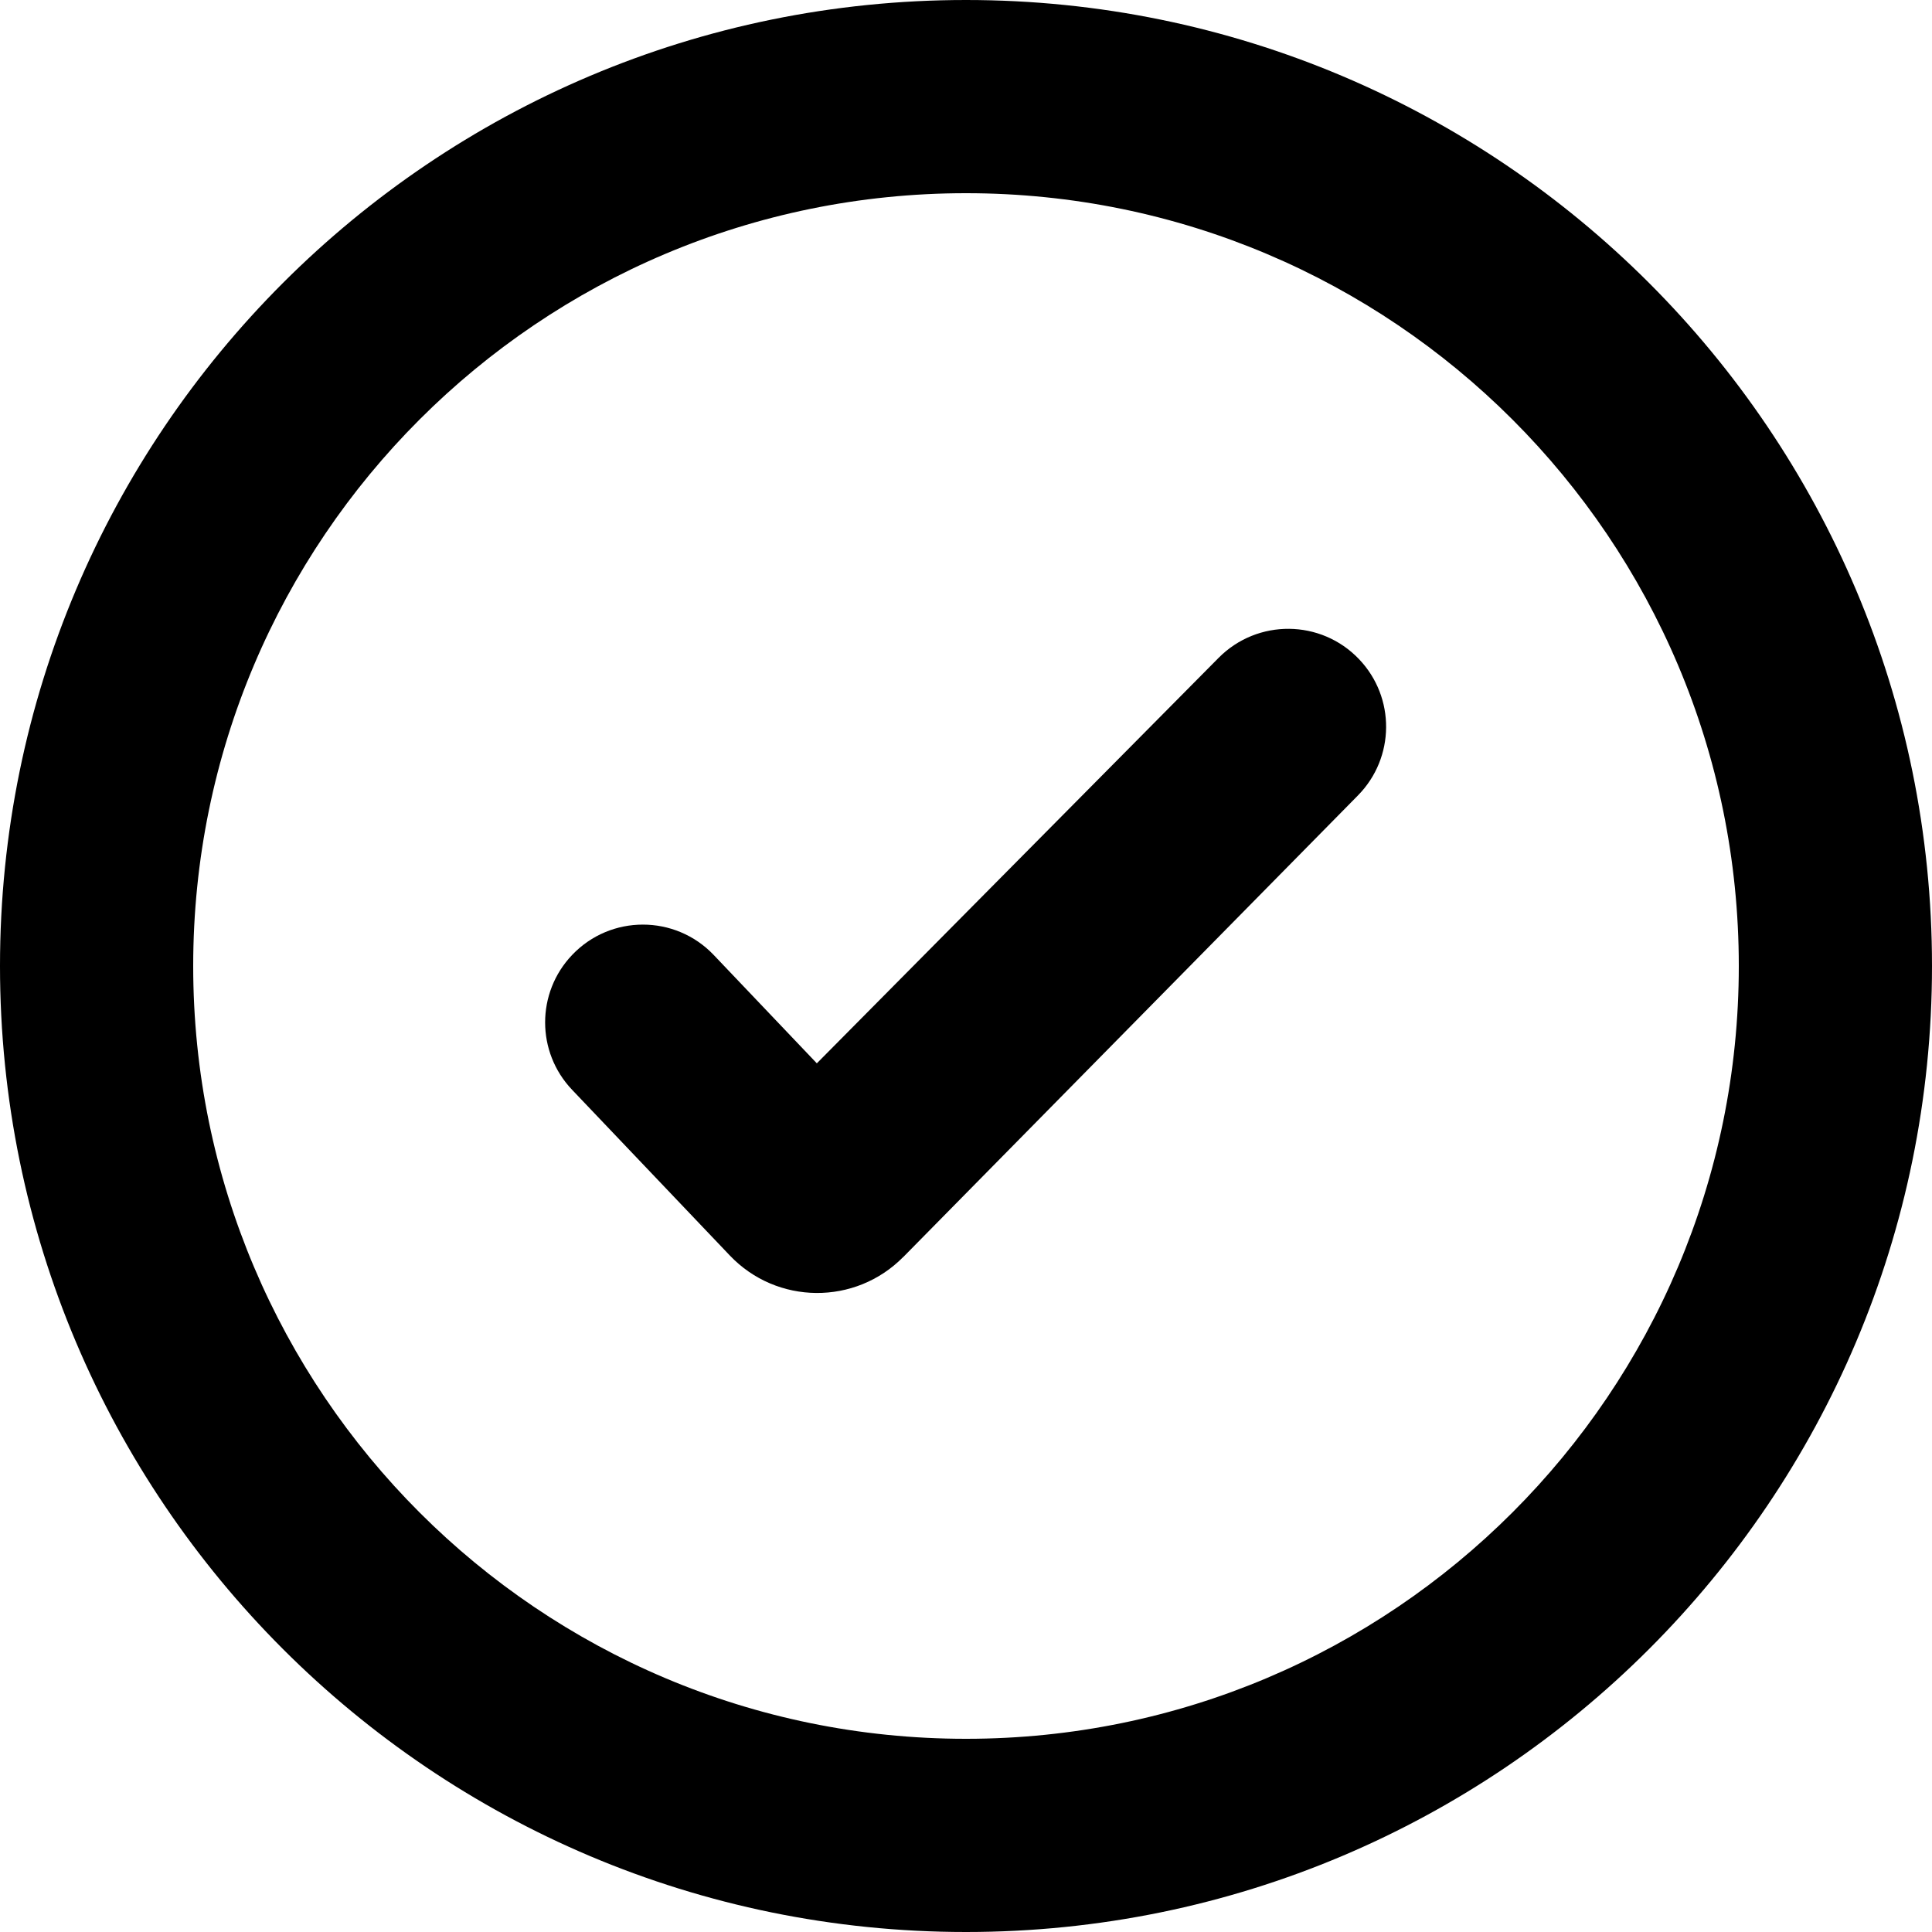
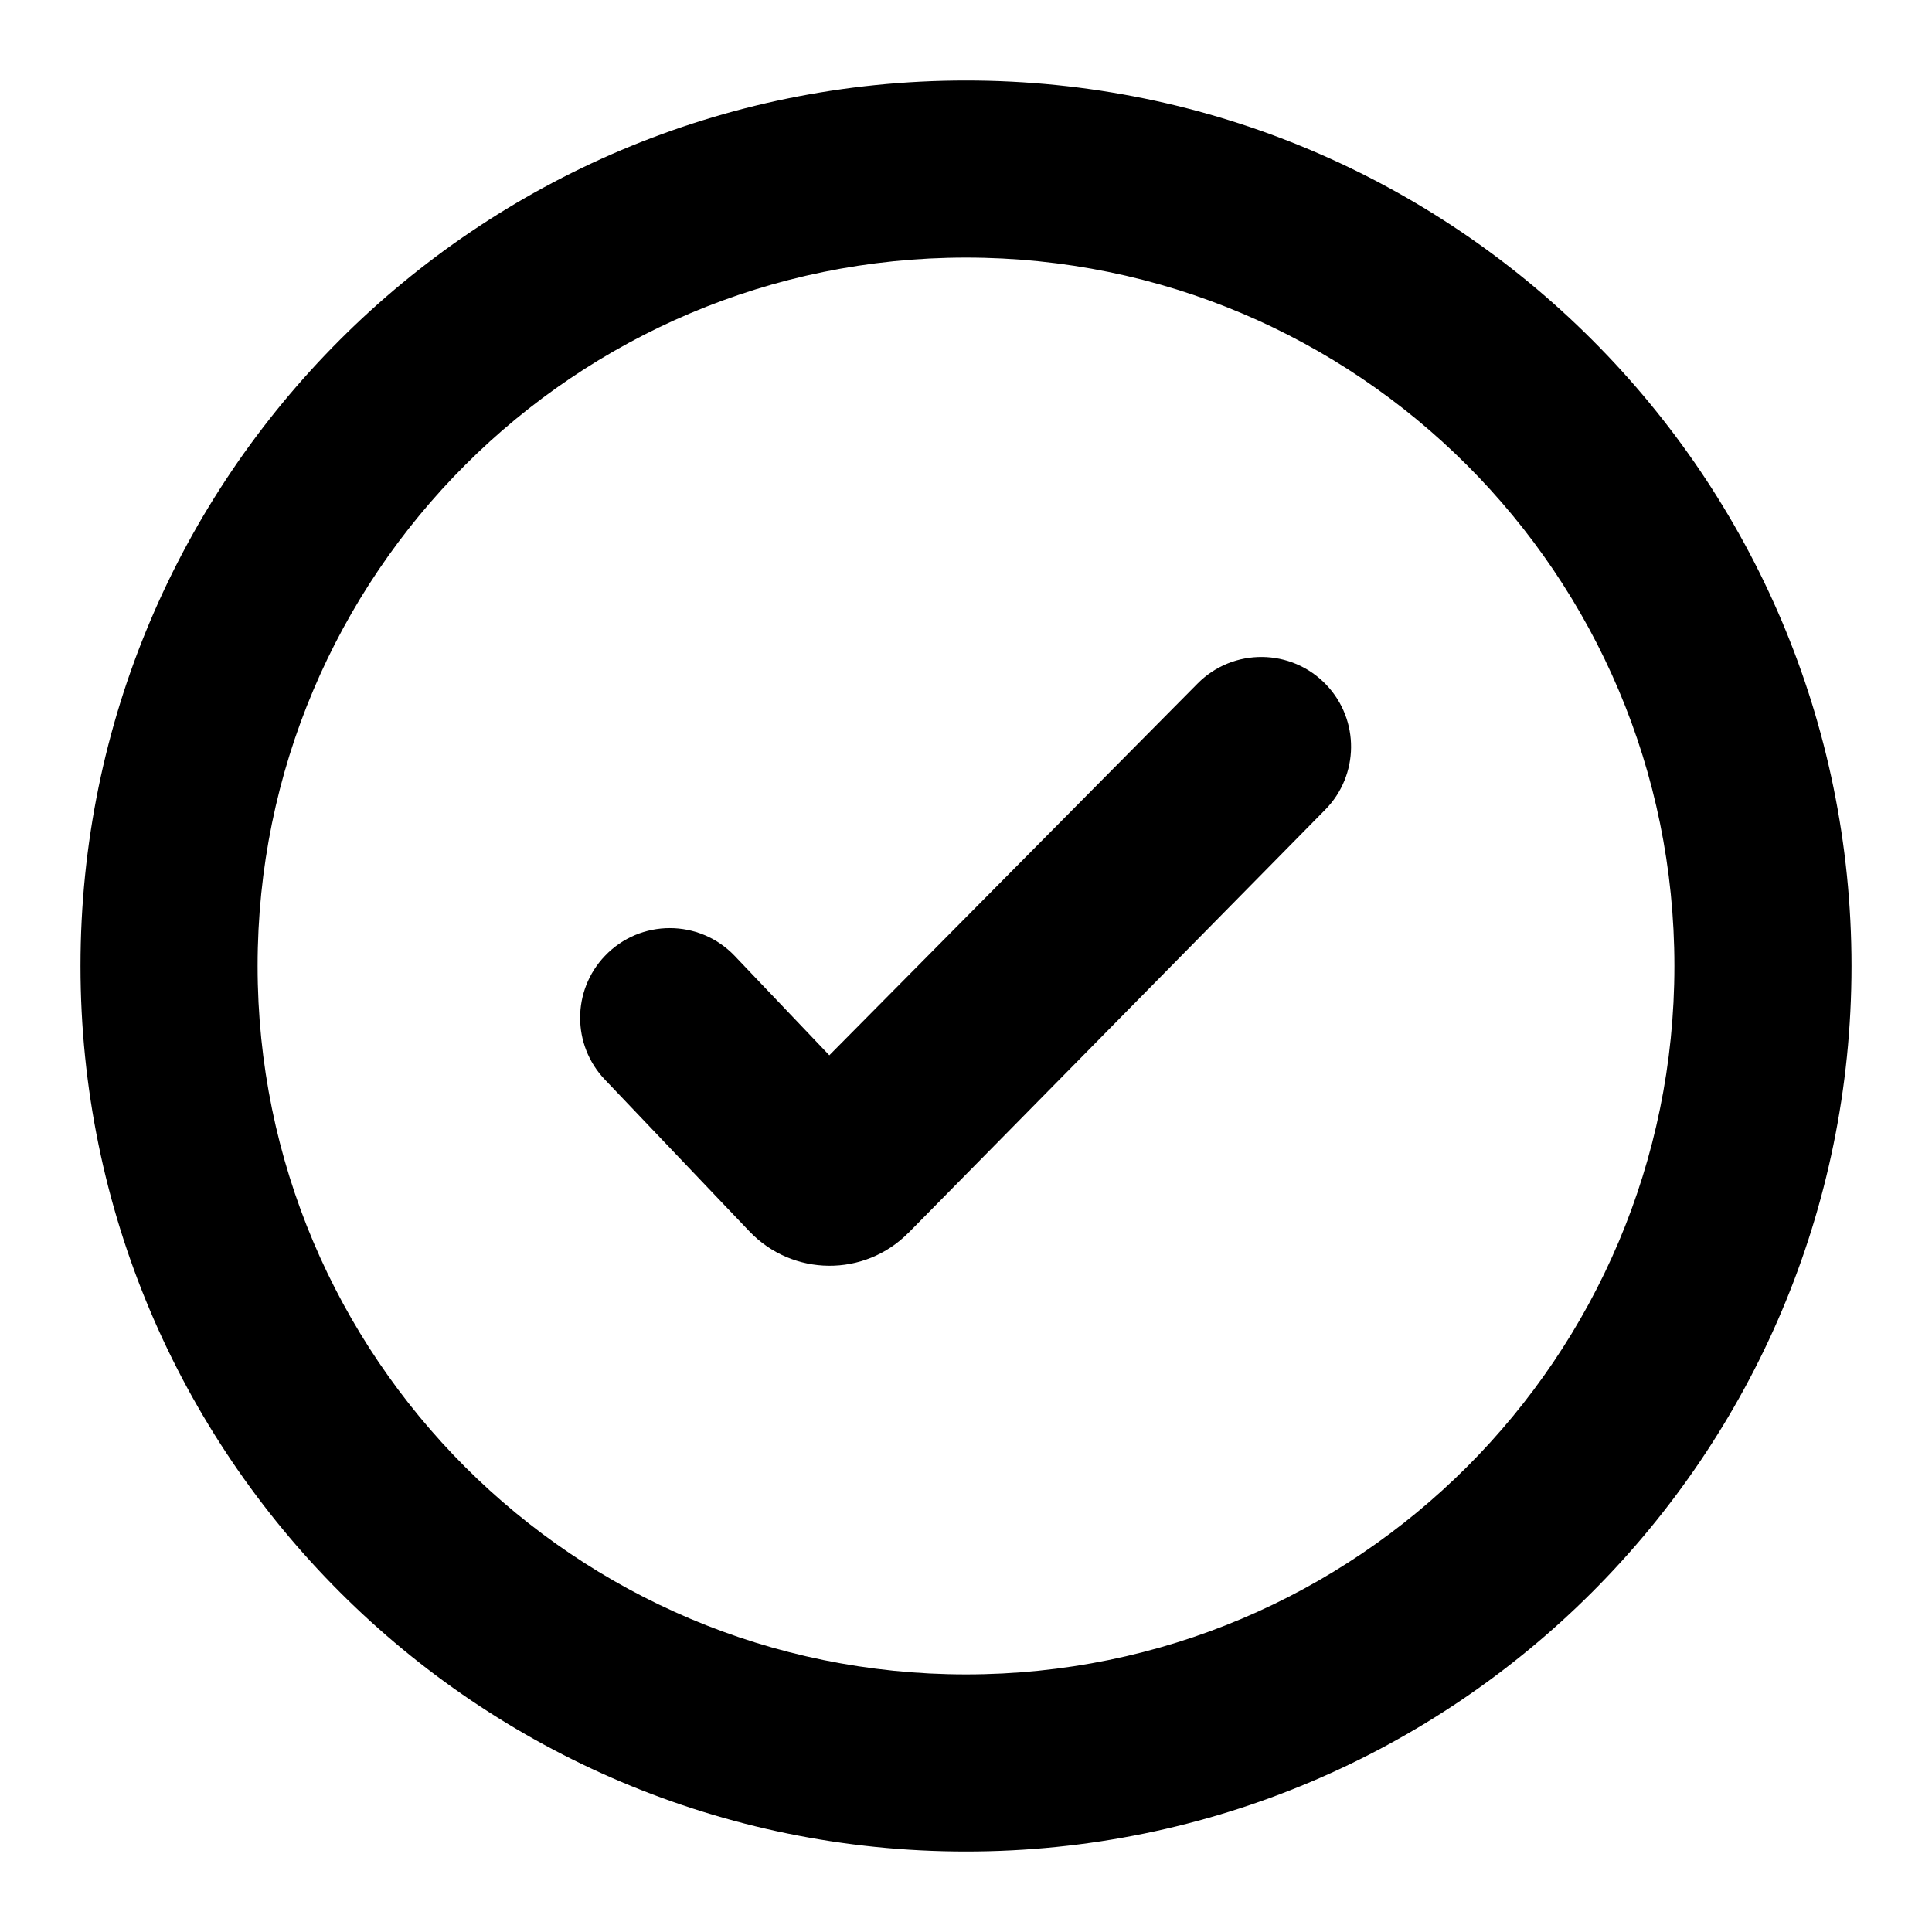
- <svg xmlns="http://www.w3.org/2000/svg" width="24" height="24">
-   <path d="M24 12c0 6.627-5.373 12-12 12S0 18.627 0 12 5.373 0 12 0s12 5.373 12 12ZM2.4 12c0 5.302 4.298 9.6 9.6 9.6 5.302 0 9.6-4.298 9.6-9.6 0-5.302-4.298-9.6-9.6-9.6-5.302 0-9.6 4.298-9.6 9.6Z" />
-   <path d="m11.221 15.615 5.648-5.734c.461-.468.467-1.217.014-1.692-.473-.497-1.262-.504-1.745-.017l-4.991 5.037-1.281-1.346c-.479-.503-1.281-.503-1.759 0-.447.469-.447 1.206 0 1.675l1.959 2.058c.584.614 1.56.622 2.155.018Z" />
+ <svg xmlns="http://www.w3.org/2000/svg" viewBox="0 0 24 24">
+   <path d="M23 12c0 6.075-4.925 11-11 11S1 18.075 1 12 5.925 1 12 1s11 4.925 11 11ZM3.2 12c0 4.86 3.94 8.8 8.8 8.8 4.86 0 8.8-3.94 8.8-8.8 0-4.86-3.94-8.8-8.8-8.8-4.86 0-8.8 3.94-8.8 8.8Z" />
+   <path d="m11.286 15.314 5.177-5.256c.422-.429.428-1.115.013-1.551-.433-.455-1.157-.462-1.599-.016l-4.575 4.618-1.175-1.234c-.439-.461-1.174-.461-1.613 0a1.113 1.113 0 0 0 0 1.536l1.796 1.886c.536.562 1.43.57 1.975.017Z" />
</svg>
